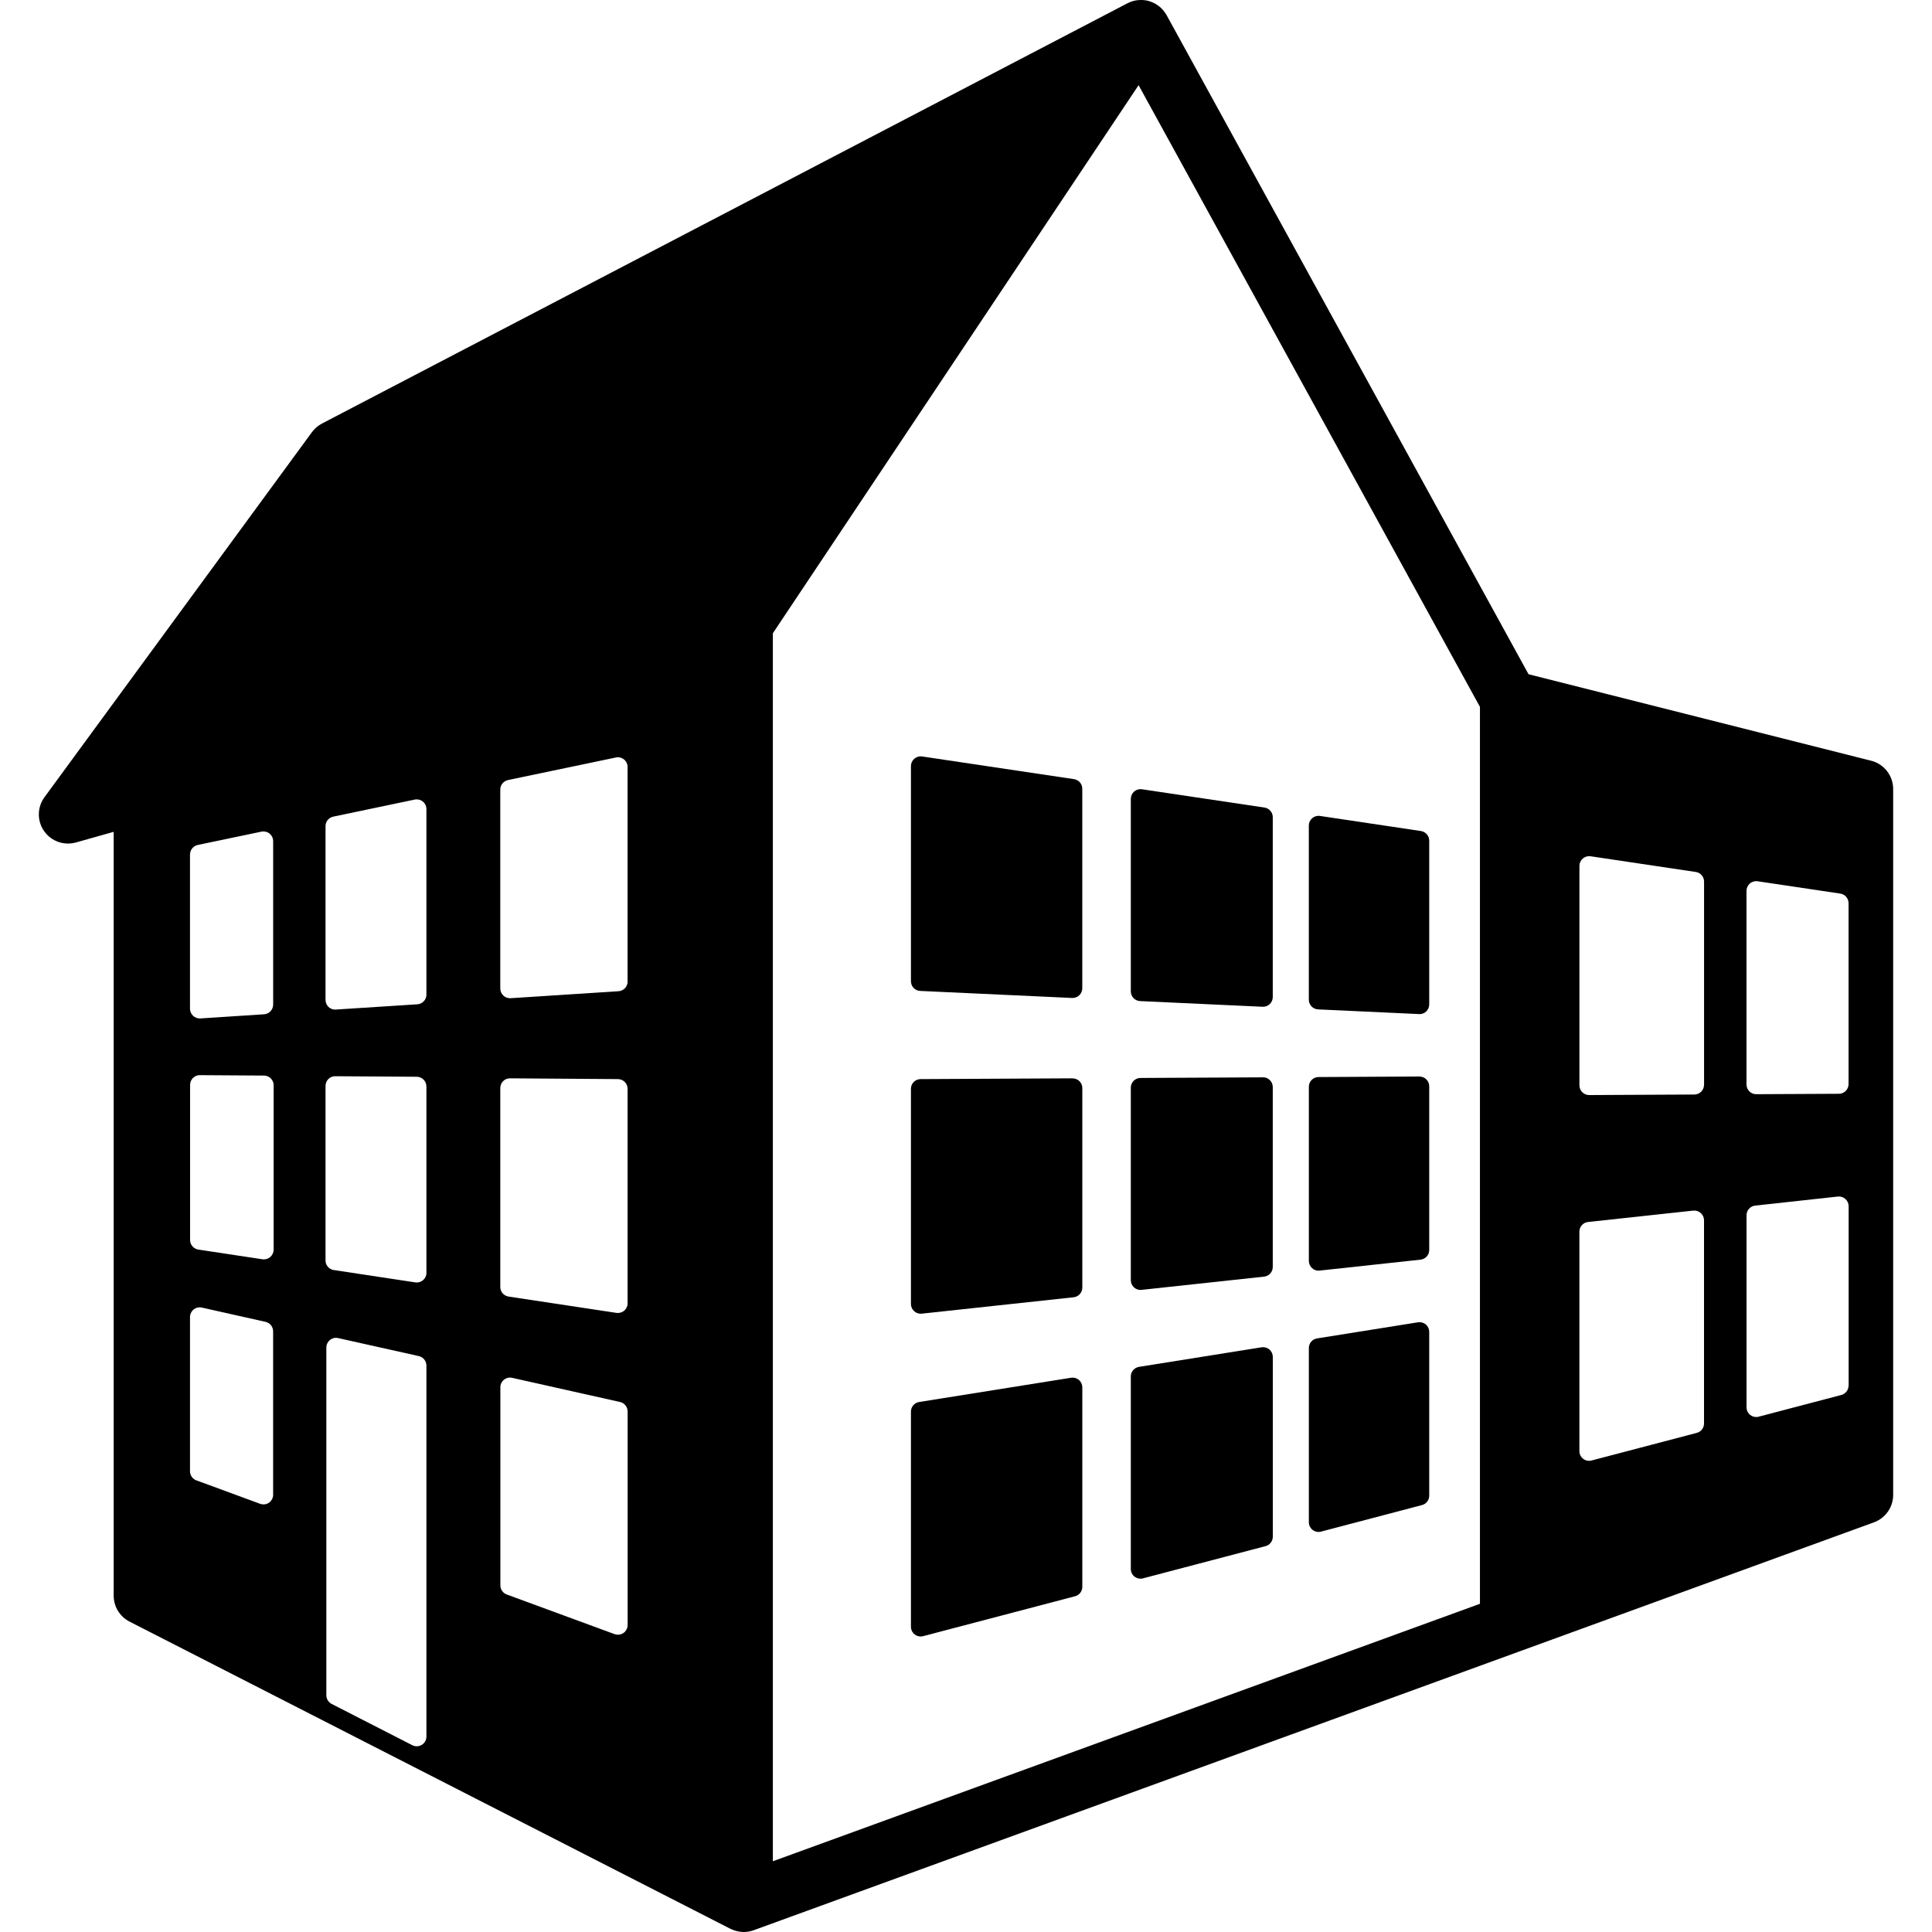
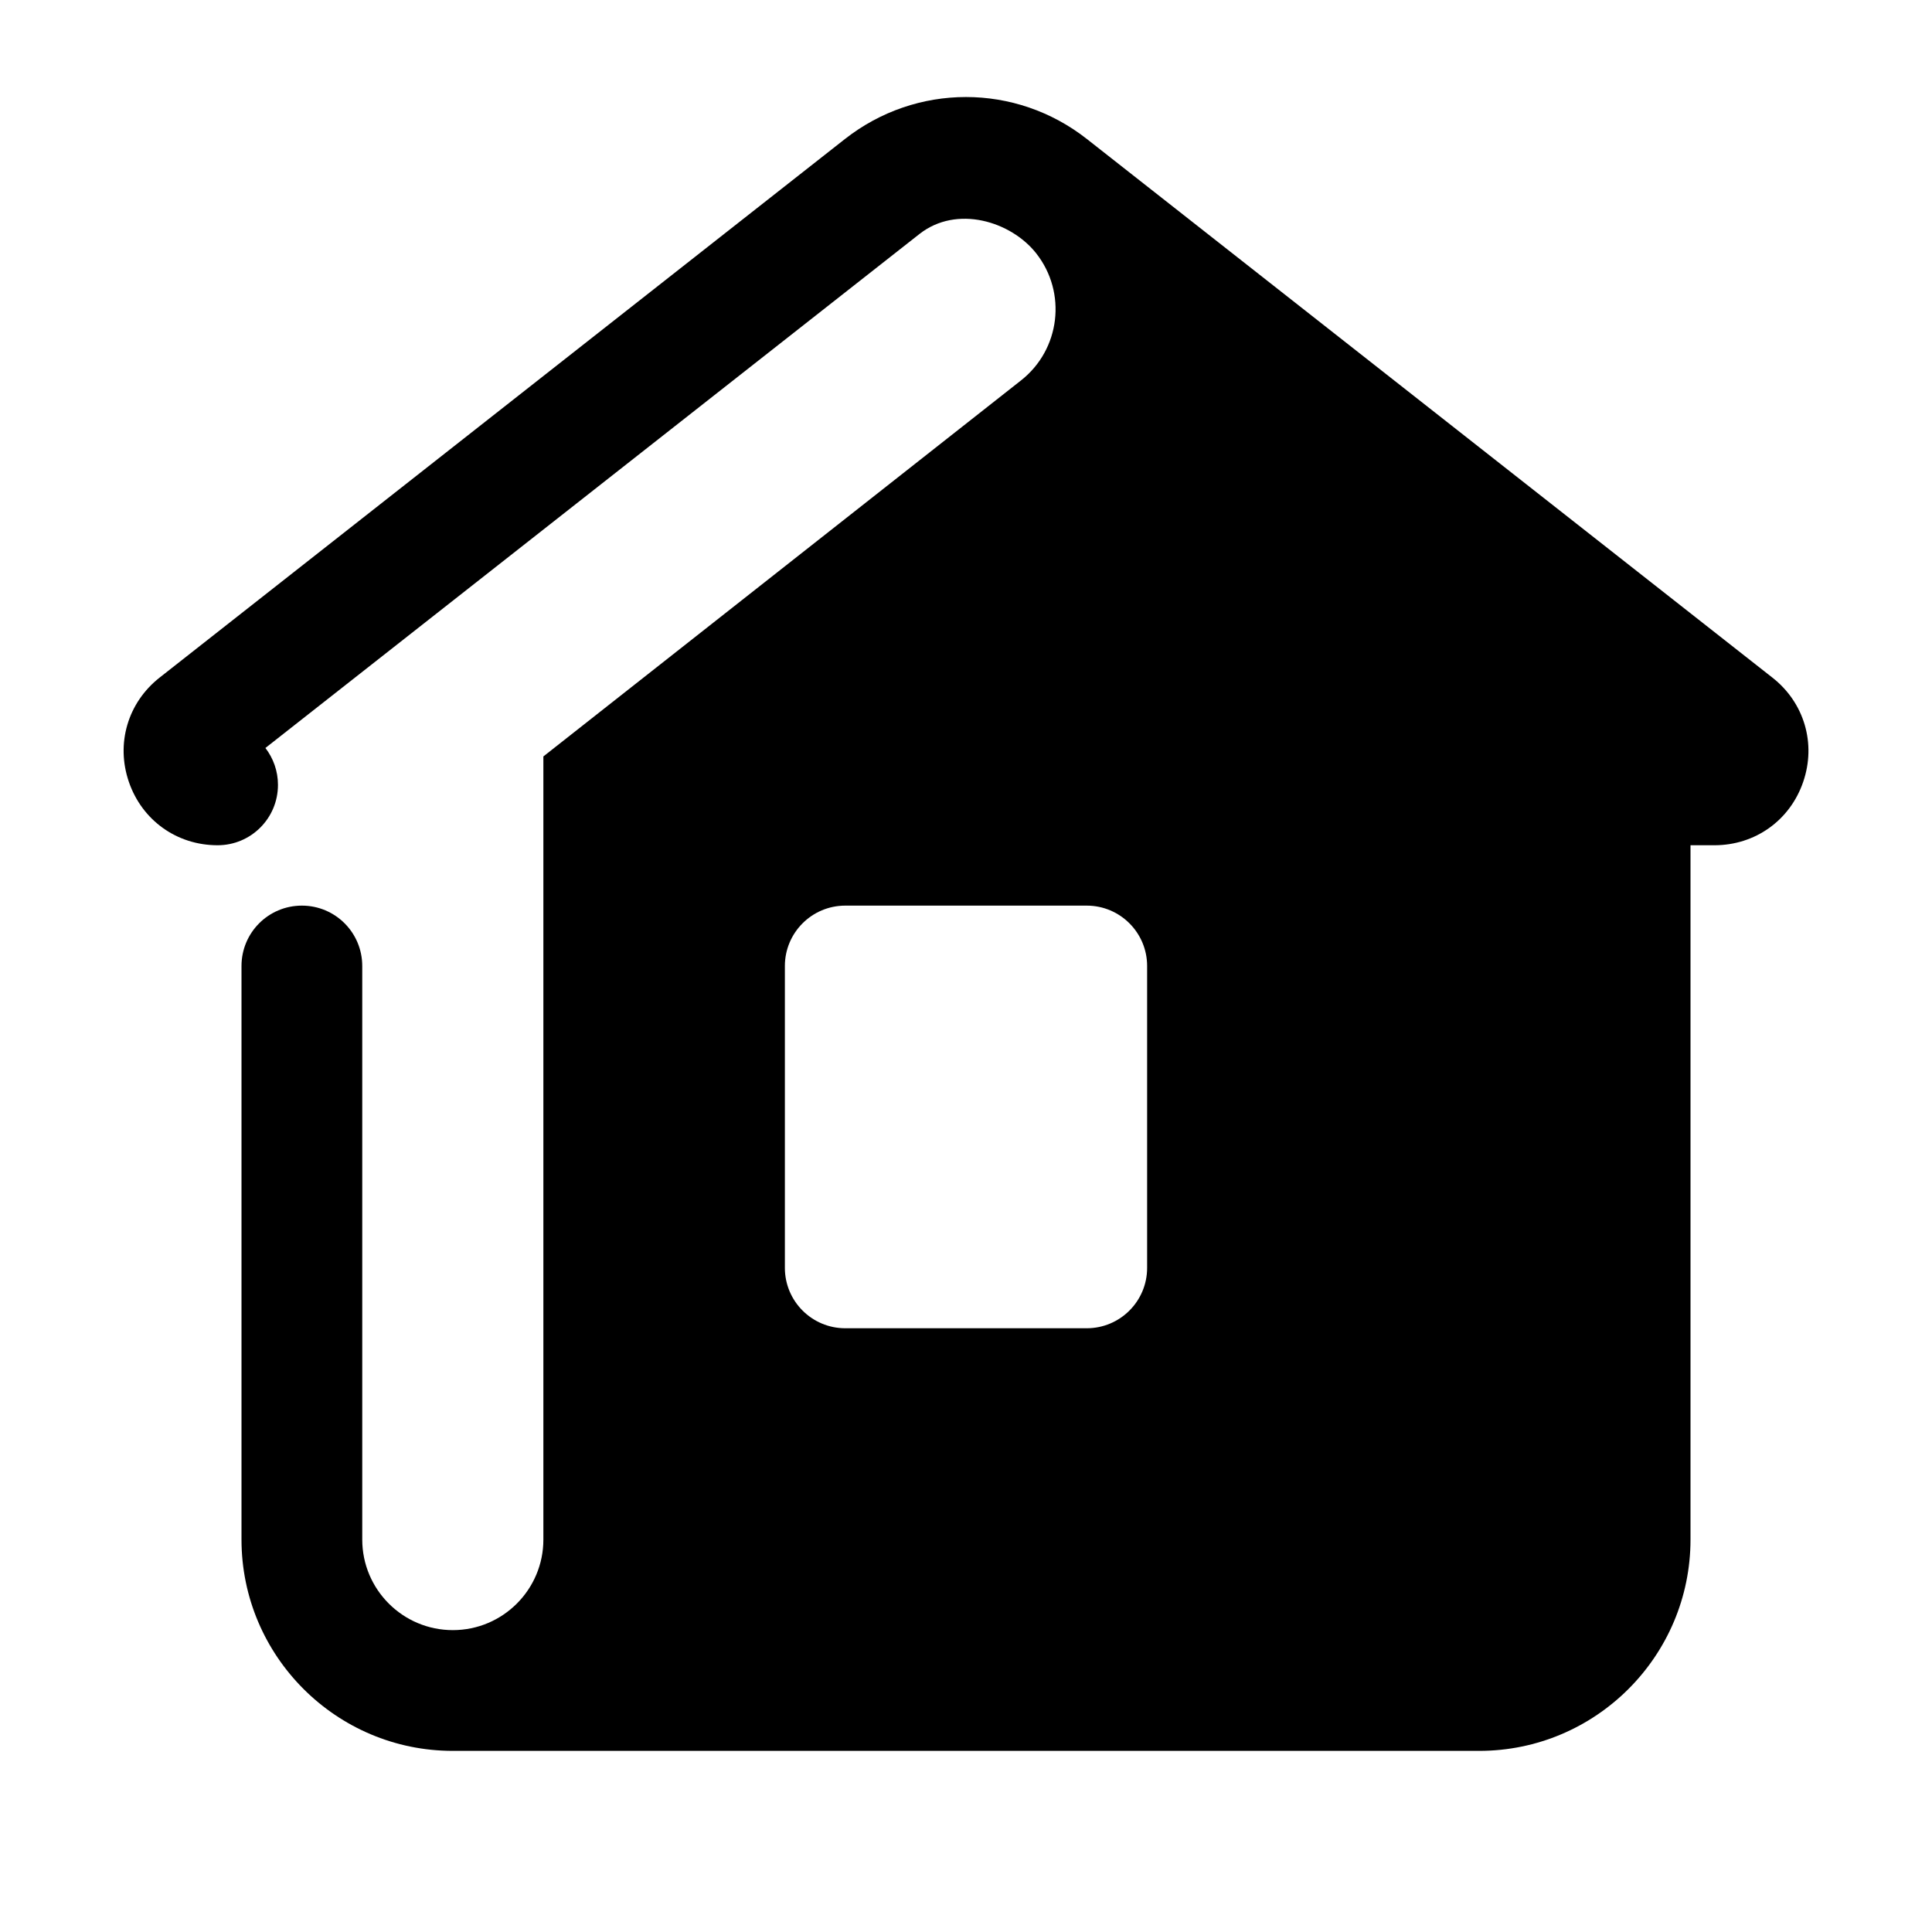
- <svg xmlns="http://www.w3.org/2000/svg" version="1.1" id="Capa_1" x="0px" y="0px" viewBox="0 0 575.268 575.268" style="enable-background:new 0 0 575.268 575.268;" xml:space="preserve">
-   <g>
-     <g>
-       <path d="M318.914,410.236l-45.239,7.222c-1.396,0.22-2.436,1.432-2.436,2.852v64.064c0,0.894,0.416,1.75,1.126,2.301 c0.514,0.392,1.138,0.6,1.775,0.6c0.245,0,0.489-0.024,0.734-0.098l45.239-11.885c1.272-0.331,2.154-1.481,2.154-2.804v-59.4 c0-0.845-0.368-1.652-1.017-2.203S319.747,410.102,318.914,410.236z" />
-       <path d="M375.646,401.166l-36.499,5.826c-1.396,0.232-2.437,1.433-2.437,2.853v57.332c0,0.894,0.417,1.75,1.127,2.289 c0.514,0.392,1.138,0.6,1.762,0.6c0.245,0,0.49-0.024,0.734-0.098l36.5-9.597c1.273-0.33,2.154-1.481,2.154-2.803V404.03 c0-0.845-0.367-1.652-1.016-2.203C377.336,401.276,376.479,401.044,375.646,401.166z" />
-       <path d="M390.849,455.549c0.515,0.392,1.126,0.6,1.763,0.6c0.245,0,0.502-0.037,0.734-0.098l30.062-7.907 c1.273-0.331,2.154-1.481,2.154-2.803v-48.765c0-0.845-0.367-1.652-1.016-2.203c-0.649-0.551-1.493-0.783-2.326-0.648 l-30.062,4.798c-1.407,0.22-2.436,1.432-2.436,2.852v51.861C389.711,454.153,390.139,454.998,390.849,455.549z" />
-       <path d="M319.355,321.08l-45.24,0.232c-1.591,0-2.876,1.297-2.876,2.889v64.064c0,0.819,0.342,1.603,0.967,2.153 c0.526,0.49,1.224,0.747,1.934,0.747c0.098,0,0.208,0,0.306-0.012l45.239-4.884c1.469-0.159,2.583-1.396,2.583-2.877V323.98 c0-0.771-0.307-1.505-0.845-2.044C320.86,321.374,320.126,321.129,319.355,321.08z" />
-       <path d="M376.088,320.786l-36.5,0.184c-1.592,0.012-2.877,1.31-2.877,2.889v57.332c0,0.82,0.343,1.604,0.955,2.154 c0.539,0.478,1.224,0.746,1.934,0.746c0.099,0,0.208,0,0.307-0.024l36.487-3.94c1.469-0.159,2.582-1.396,2.582-2.877v-53.574 c0-0.771-0.306-1.506-0.856-2.044C377.593,321.08,376.858,320.749,376.088,320.786z" />
-       <path d="M392.611,378.351c0.098,0,0.208-0.012,0.306-0.024l30.062-3.256c1.469-0.159,2.583-1.396,2.583-2.876V323.43 c0-0.771-0.306-1.505-0.856-2.044c-0.539-0.538-1.298-0.832-2.045-0.845L392.6,320.7c-1.592,0-2.877,1.298-2.877,2.889v51.861 c0,0.82,0.355,1.604,0.967,2.154C391.204,378.094,391.901,378.351,392.611,378.351z" />
-       <path d="M319.796,231.997l-45.239-6.756c-0.833-0.123-1.677,0.123-2.313,0.673c-0.636,0.551-1.003,1.346-1.003,2.191v64.064 c0,1.555,1.211,2.827,2.754,2.889l45.239,2.093c0.037,0,0.086,0,0.135,0c0.734,0,1.457-0.281,1.995-0.795 c0.575-0.551,0.894-1.311,0.894-2.094v-59.413C322.256,233.417,321.216,232.205,319.796,231.997z" />
-       <path d="M336.711,237.872v57.32c0,1.542,1.212,2.815,2.754,2.889l36.488,1.689c0.049,0,0.098,0,0.135,0 c0.746,0,1.456-0.282,1.994-0.796c0.576-0.551,0.894-1.298,0.894-2.093v-53.562c0-1.432-1.052-2.644-2.472-2.864l-36.487-5.447 c-0.833-0.123-1.678,0.123-2.313,0.673C337.078,236.232,336.711,237.04,336.711,237.872z" />
-       <path d="M392.477,300.554l30.062,1.395c0.049,0.013,0.098,0.013,0.135,0.013c0.747,0,1.457-0.281,1.995-0.796 c0.575-0.538,0.894-1.31,0.894-2.093v-48.764c0-1.432-1.053-2.644-2.473-2.864l-30.062-4.492 c-0.832-0.123-1.677,0.122-2.313,0.673c-0.636,0.551-1.003,1.347-1.003,2.191v51.861 C389.711,299.207,390.922,300.479,392.477,300.554z" />
-       <path d="M557.142,226.514l-102.009-25.753L347.348,4.48c-0.049-0.085-0.11-0.171-0.171-0.257 c-0.073-0.135-0.159-0.257-0.245-0.392c-0.184-0.257-0.367-0.514-0.575-0.759c-0.049-0.061-0.098-0.146-0.159-0.208 c-0.037-0.024-0.049-0.049-0.086-0.073c-0.294-0.318-0.611-0.625-0.954-0.894c-0.062-0.049-0.147-0.098-0.221-0.159 c-0.27-0.208-0.563-0.404-0.856-0.575c-0.123-0.074-0.258-0.135-0.38-0.208c-0.27-0.135-0.538-0.257-0.832-0.367 c-0.122-0.049-0.245-0.098-0.367-0.147c-0.367-0.123-0.734-0.22-1.114-0.294c-0.049,0-0.086-0.024-0.135-0.024 c-0.379-0.061-0.759-0.11-1.15-0.123c-0.036,0-0.086,0-0.135,0c-0.109,0-0.22,0-0.33,0c-0.33,0-0.673,0.024-1.004,0.062 c-0.11,0.012-0.232,0.024-0.343,0.049c-0.354,0.061-0.71,0.135-1.04,0.245c-0.086,0.025-0.159,0.049-0.245,0.074 c-0.429,0.146-0.856,0.318-1.261,0.526c-0.012,0-0.012,0-0.024,0.012L95.877,126.109c-1.175,0.612-2.203,1.493-2.986,2.558 L13.245,237.371c-2.191,2.986-2.24,7.038-0.134,10.073c1.64,2.375,4.333,3.733,7.124,3.733c0.783,0,1.567-0.11,2.35-0.318 l11.261-3.17V475.12c0,3.256,1.824,6.242,4.725,7.724l178.912,91.47c0.024,0.012,0.049,0.024,0.073,0.036 c0.086,0.037,0.184,0.073,0.27,0.11c0.281,0.135,0.563,0.245,0.857,0.343c0.122,0.037,0.257,0.073,0.379,0.11 c0.281,0.073,0.551,0.135,0.832,0.195c0.123,0.024,0.233,0.049,0.355,0.062c0.392,0.049,0.784,0.098,1.188,0.098l0,0 c0.343,0,0.698-0.024,1.041-0.073c0.085-0.012,0.159-0.024,0.245-0.024c0.343-0.049,0.673-0.122,1.016-0.221 c0.049-0.012,0.098-0.024,0.146-0.036c0.184-0.049,0.355-0.098,0.526-0.172l227.896-82.975l105.681-38.482 c3.427-1.249,5.716-4.505,5.716-8.152V234.922C563.702,230.957,560.997,227.48,557.142,226.514z M56.586,254.421 c0-1.371,0.967-2.546,2.301-2.828l18.972-3.966c0.844-0.171,1.738,0.037,2.411,0.588s1.065,1.371,1.065,2.252v48.654 c0,1.53-1.188,2.791-2.705,2.889l-18.96,1.236c-0.061,0-0.122,0-0.196,0c-0.734,0-1.444-0.281-1.983-0.783 c-0.575-0.551-0.918-1.31-0.918-2.105v-45.937H56.586z M81.336,445.059c0,0.942-0.465,1.824-1.236,2.375 c-0.489,0.343-1.077,0.514-1.652,0.514c-0.343,0-0.673-0.062-1.003-0.184l-18.972-6.977c-1.138-0.416-1.897-1.506-1.897-2.718 v-45.912c0-0.869,0.404-1.701,1.089-2.252c0.686-0.551,1.579-0.759,2.436-0.562l18.959,4.247c1.322,0.294,2.265,1.469,2.265,2.815 v48.653H81.336z M81.471,372.096c0,0.845-0.367,1.641-1.004,2.191c-0.526,0.453-1.199,0.697-1.885,0.697 c-0.147,0-0.282-0.012-0.429-0.024l-19.094-2.889c-1.42-0.22-2.46-1.432-2.46-2.863v-46.182c0-0.771,0.306-1.506,0.856-2.045 c0.539-0.538,1.297-0.881,2.057-0.844l19.094,0.122c1.591,0.013,2.876,1.298,2.876,2.889v48.947H81.471z M126.979,517.066 c0,1.017-0.526,1.946-1.383,2.473c-0.465,0.281-0.979,0.429-1.505,0.429c-0.453,0-0.906-0.098-1.322-0.318L98.753,507.36 c-0.967-0.502-1.579-1.493-1.579-2.583V401.239c0-0.869,0.404-1.701,1.077-2.252c0.686-0.551,1.579-0.759,2.436-0.562l24.015,5.36 c1.322,0.294,2.265,1.469,2.265,2.815v110.466H126.979z M126.979,378.987c0,0.845-0.367,1.641-1.016,2.191 c-0.526,0.452-1.199,0.697-1.885,0.697c-0.147,0-0.282-0.013-0.429-0.037l-24.259-3.672c-1.42-0.208-2.46-1.42-2.46-2.852v-51.983 c0-0.759,0.306-1.506,0.845-2.044c0.551-0.539,1.236-0.845,2.056-0.832l24.26,0.158c1.591,0.013,2.876,1.311,2.876,2.889v55.484 H126.979z M126.979,296.146c0,1.519-1.188,2.791-2.705,2.889l-24.272,1.567c-0.061,0-0.123,0.012-0.196,0.012 c-0.734,0-1.444-0.281-1.983-0.783c-0.563-0.551-0.894-1.31-0.894-2.105v-51.738c0-1.371,0.955-2.546,2.301-2.827l24.26-5.08 c0.856-0.171,1.738,0.037,2.411,0.587c0.673,0.539,1.065,1.371,1.065,2.24v55.239H126.979z M186.881,483.859 c0,0.955-0.465,1.836-1.236,2.375c-0.501,0.343-1.064,0.514-1.652,0.514c-0.343,0-0.673-0.061-0.991-0.171l-32.13-11.812 c-1.139-0.417-1.885-1.506-1.885-2.718v-58.96c0-0.881,0.392-1.714,1.077-2.265s1.579-0.759,2.436-0.562l32.13,7.197 c1.322,0.293,2.252,1.469,2.252,2.827V483.859z M186.881,388.058c0,0.844-0.367,1.652-1.003,2.19 c-0.526,0.453-1.2,0.697-1.885,0.697c-0.147,0-0.281,0-0.44-0.024l-32.13-4.858c-1.42-0.221-2.46-1.433-2.46-2.853v-59.241 c0-0.771,0.306-1.506,0.845-2.044c0.551-0.551,1.236-0.845,2.056-0.845l32.13,0.232c1.591,0.012,2.876,1.298,2.876,2.889v63.856 H186.881z M186.881,292.255c0,1.518-1.187,2.79-2.705,2.889l-32.13,2.08c-0.061,0-0.123,0-0.196,0 c-0.734,0-1.444-0.281-1.971-0.783c-0.587-0.551-0.918-1.31-0.918-2.105v-59.241c0-1.371,0.955-2.546,2.301-2.827l32.13-6.72 c0.845-0.184,1.738,0.037,2.411,0.587c0.673,0.539,1.065,1.371,1.065,2.24v63.881H186.881z M440.666,477.544l-210.541,76.659 V188.558L339.024,25.361l101.642,185.118V477.544z M507.386,423.859c0,1.31-0.881,2.46-2.154,2.79l-31.334,8.226 c-0.245,0.062-0.49,0.098-0.734,0.098c-0.625,0-1.261-0.208-1.763-0.6c-0.71-0.538-1.126-1.396-1.126-2.289v-65.349 c0-1.481,1.113-2.718,2.57-2.877l31.334-3.391c0.82-0.085,1.628,0.184,2.24,0.723c0.612,0.551,0.967,1.334,0.967,2.154V423.859 L507.386,423.859z M507.386,323.014c0,1.591-1.285,2.889-2.876,2.889l-31.322,0.159h-0.013c-0.759,0-1.493-0.306-2.044-0.845 c-0.538-0.551-0.845-1.272-0.845-2.044v-65.349c0-0.833,0.367-1.64,1.004-2.191c0.637-0.551,1.481-0.796,2.313-0.673l31.334,4.676 c1.42,0.208,2.461,1.432,2.461,2.864v60.515H507.386z M550.422,412.562c0,1.31-0.894,2.46-2.154,2.803l-24.603,6.463 c-0.232,0.062-0.489,0.098-0.734,0.098c-0.637,0-1.261-0.208-1.763-0.6c-0.71-0.551-1.126-1.396-1.126-2.289v-57.185 c0-1.481,1.114-2.718,2.583-2.877l24.602-2.692c0.809-0.098,1.629,0.171,2.253,0.722c0.611,0.551,0.967,1.335,0.967,2.154v53.403 H550.422z M550.422,322.793c0,1.592-1.285,2.889-2.877,2.889l-24.602,0.123h-0.013c-0.759,0-1.493-0.294-2.044-0.845 c-0.539-0.551-0.856-1.273-0.856-2.044v-57.65c0-0.845,0.366-1.64,1.003-2.191c0.637-0.551,1.493-0.795,2.313-0.673l24.603,3.672 c1.42,0.208,2.473,1.432,2.473,2.864V322.793z" />
-     </g>
-   </g>
+ <svg xmlns="http://www.w3.org/2000/svg" viewBox="0 0 32 32" width="32px" height="32px">
+   <path d="M29.356,11.223l-11.353-8.92c-1.18-0.928-2.827-0.928-4.009,0L2.645,11.222c-0.529,0.415-0.729,1.095-0.51,1.73 C2.354,13.589,2.931,14,3.604,14c0.553,0,1-0.447,1-1c0-0.23-0.078-0.442-0.208-0.611L15.23,3.875 c0.618-0.485,1.514-0.209,1.932,0.32c0.513,0.651,0.4,1.594-0.251,2.106L9,12.529V25.5C9,26.328,8.328,27,7.5,27 C6.673,27,6,26.328,6,25.5v-6.25V16c0-0.553-0.447-1-1-1s-1,0.447-1,1v9.5C4,27.43,5.57,29,7.5,29h17c1.93,0,3.5-1.57,3.5-3.5V14 h0.396c0.674,0,1.251-0.411,1.47-1.048C30.085,12.317,29.885,11.637,29.356,11.223z M13,16c0-0.552,0.448-1,1-1h4 c0.552,0,1,0.448,1,1v5c0,0.552-0.448,1-1,1h-4c-0.552,0-1-0.448-1-1V16z" />
</svg>
